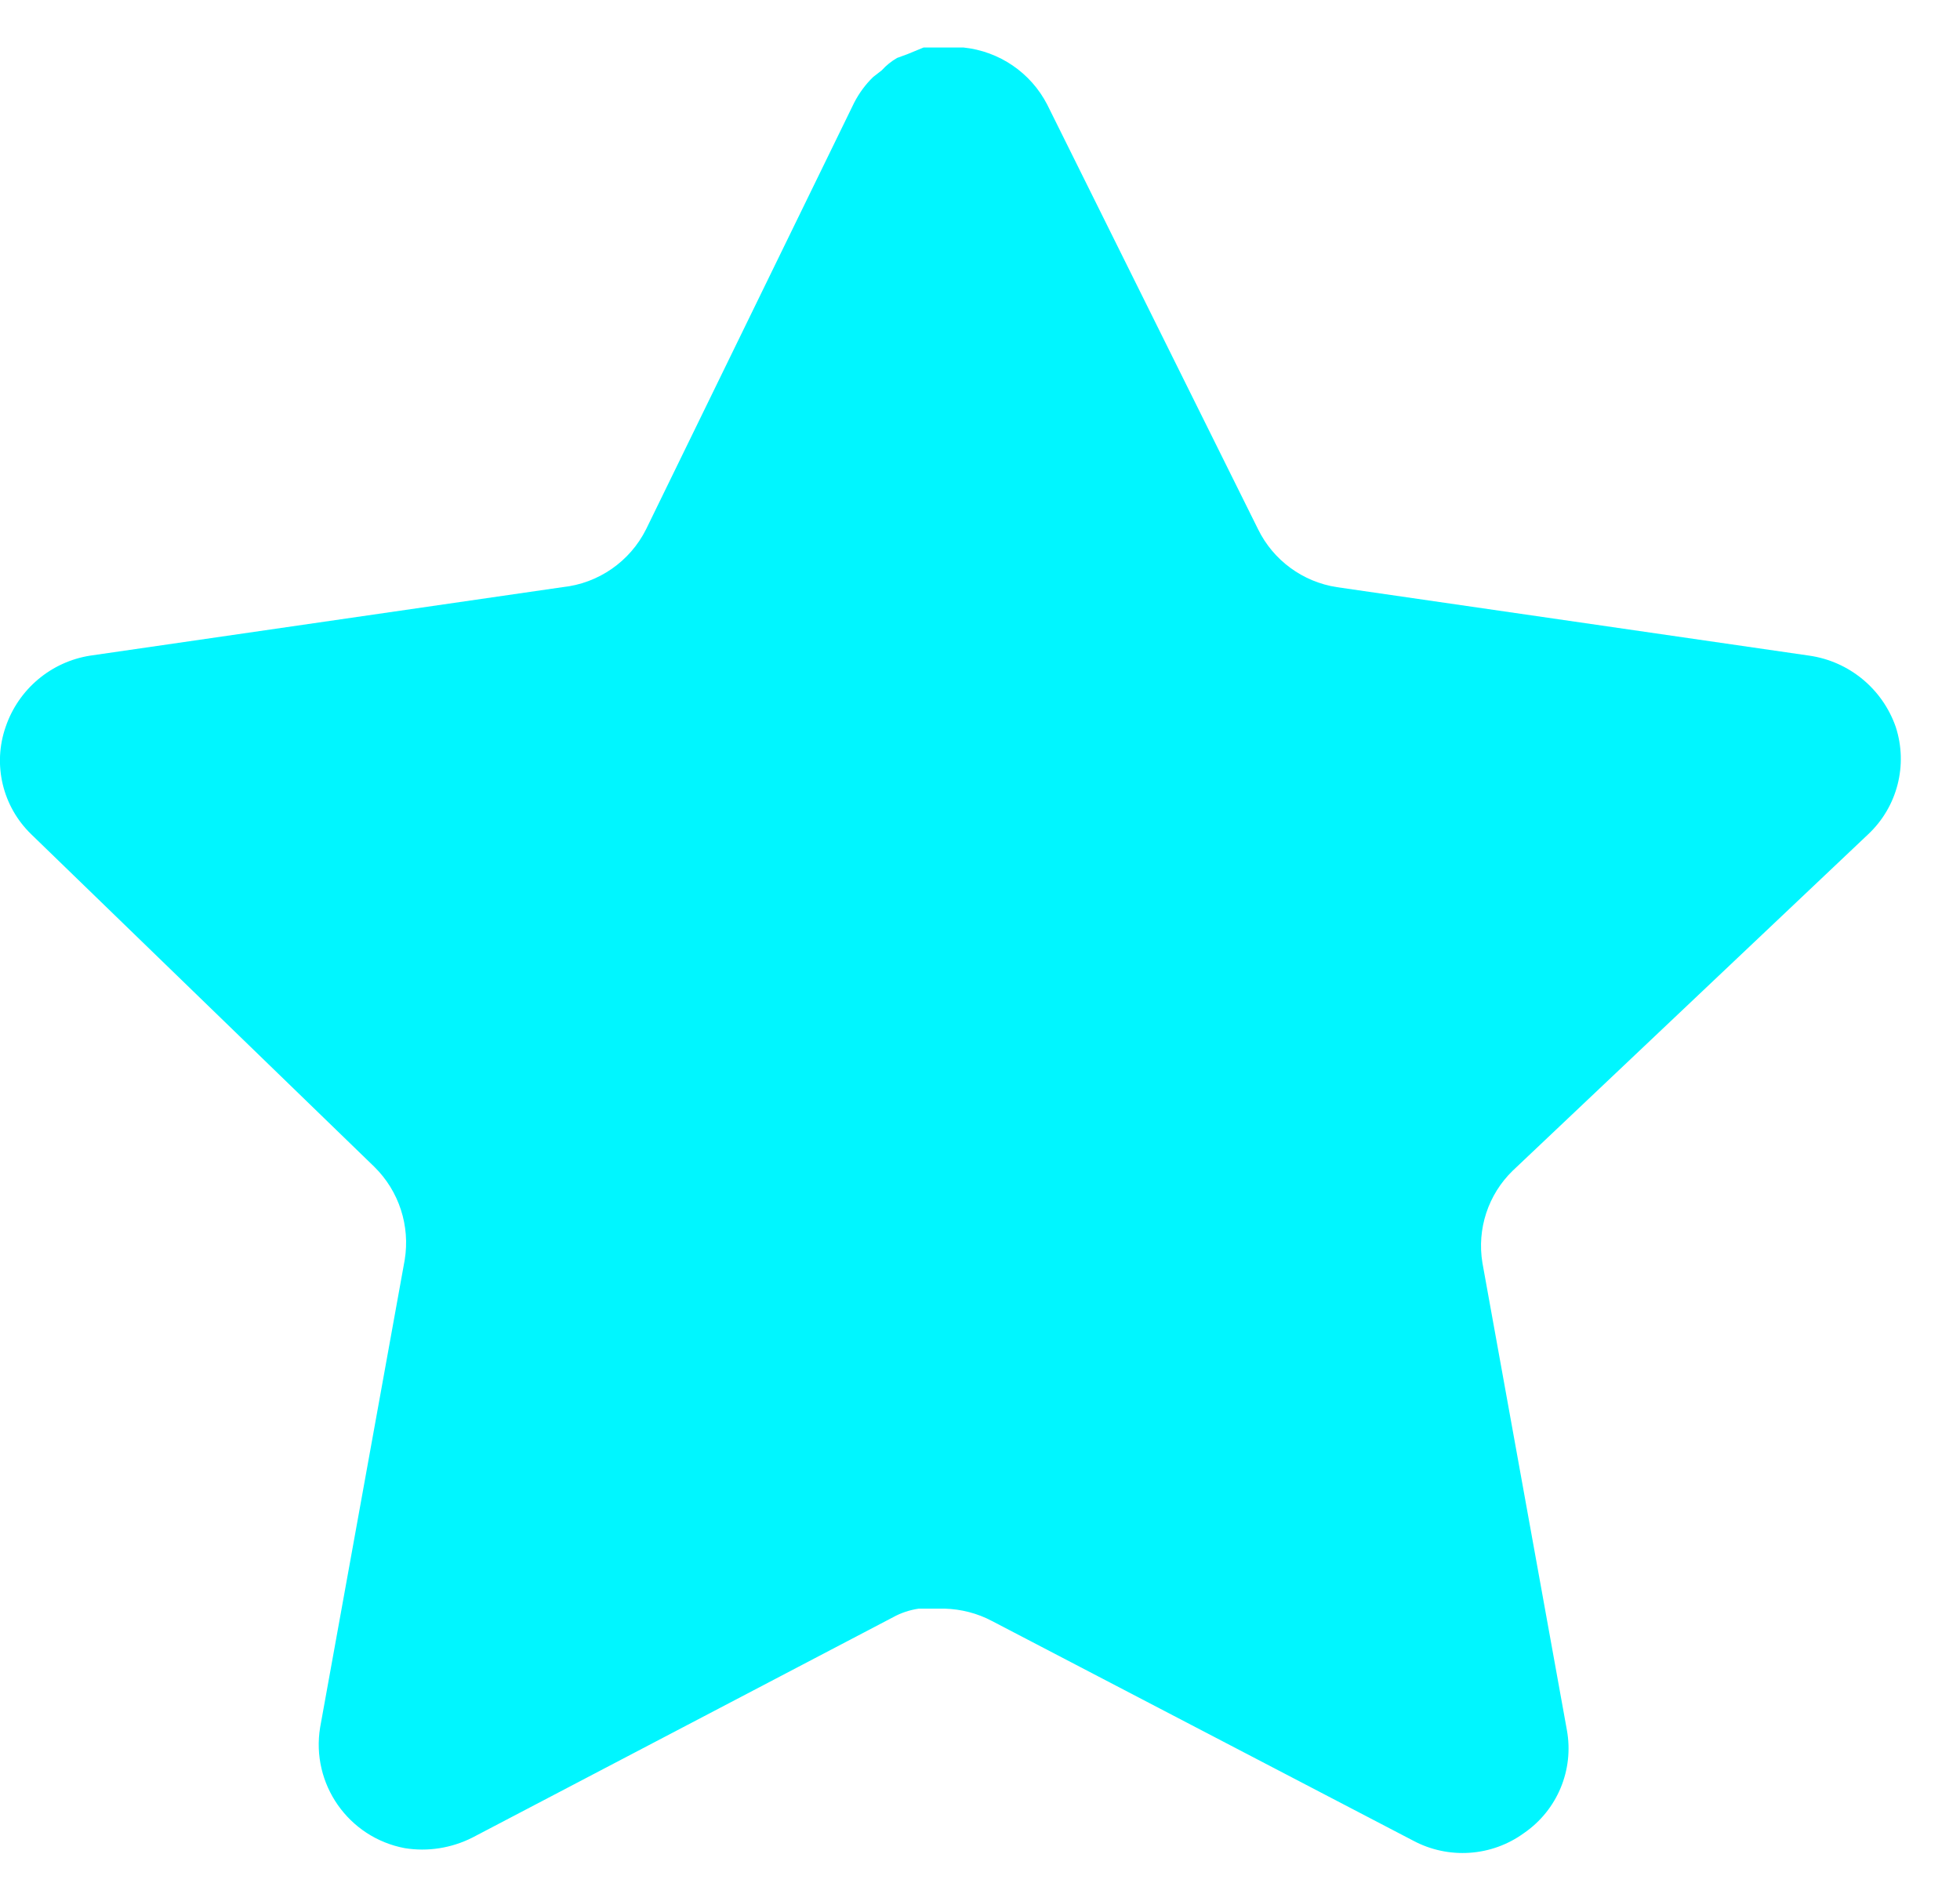
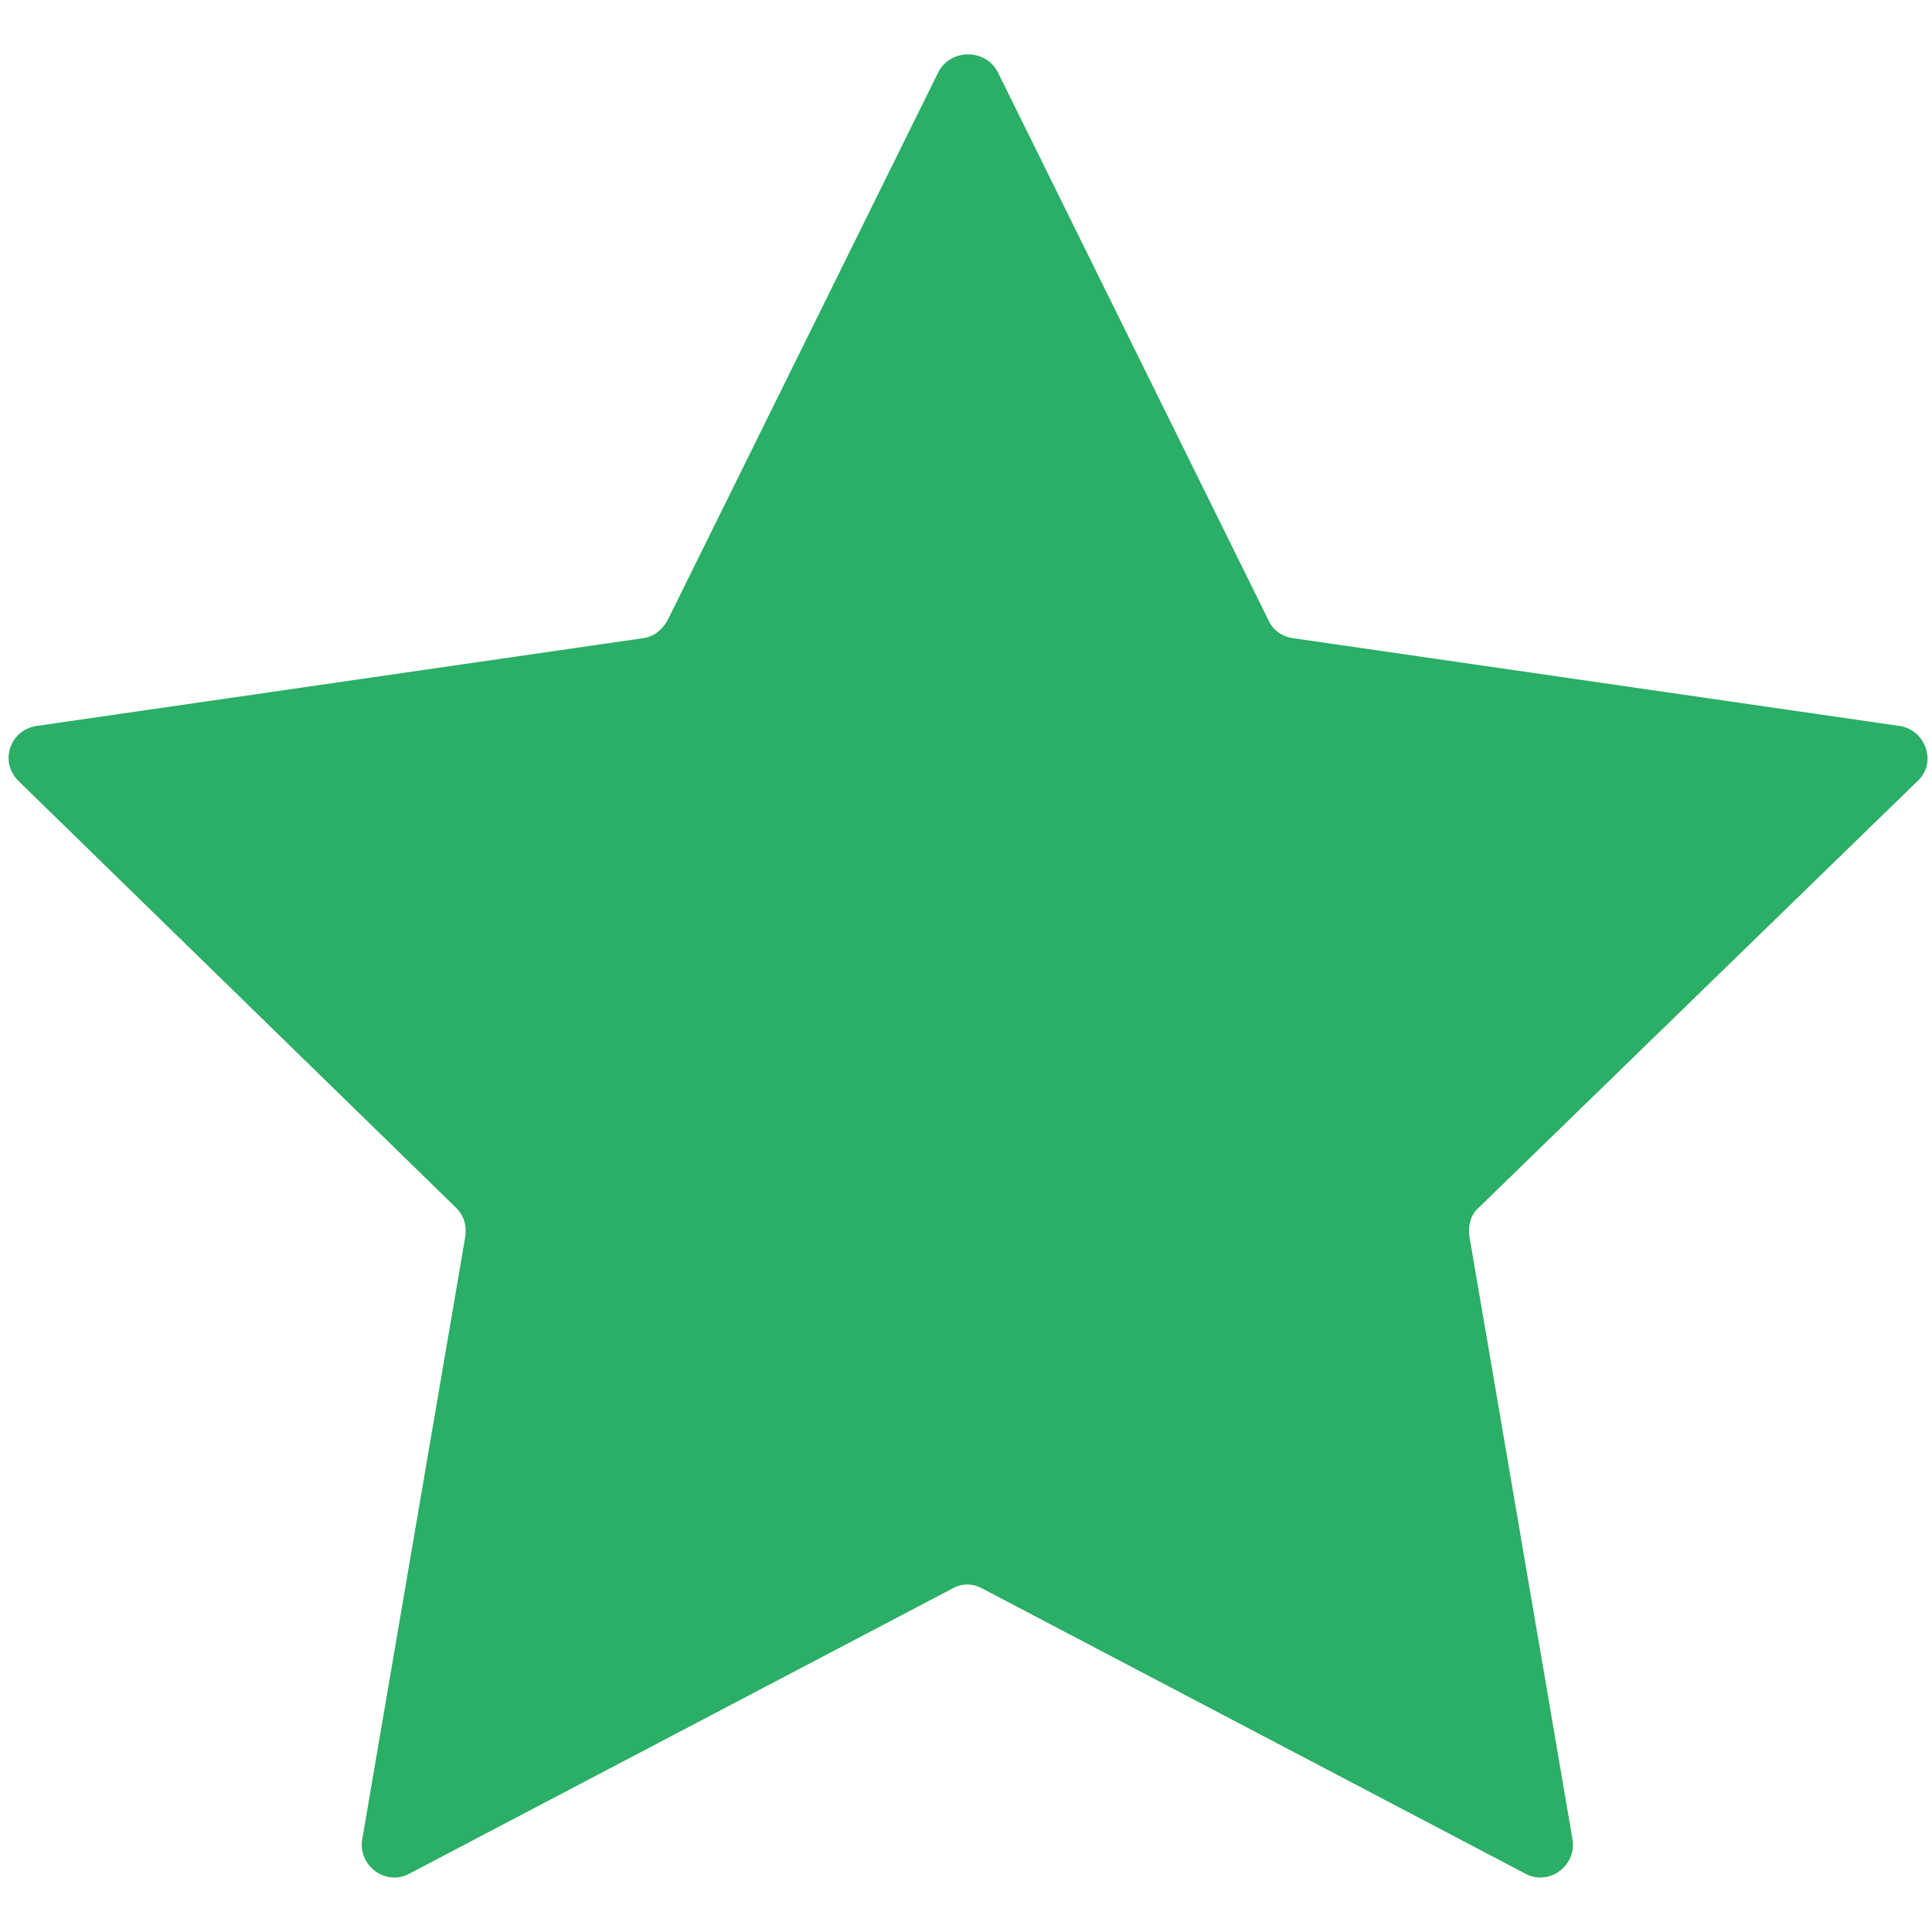
- <svg xmlns="http://www.w3.org/2000/svg" width="33" height="32" viewBox="0 0 33 32" fill="none">
-   <path d="M25.47 19.712C25.055 20.114 24.865 20.695 24.959 21.264L26.382 29.136C26.502 29.803 26.22 30.479 25.662 30.864C25.114 31.264 24.386 31.312 23.79 30.992L16.703 27.296C16.457 27.165 16.183 27.095 15.903 27.087H15.47C15.319 27.109 15.172 27.157 15.038 27.231L7.95 30.944C7.599 31.12 7.202 31.183 6.814 31.12C5.866 30.941 5.234 30.039 5.39 29.087L6.814 21.215C6.908 20.64 6.718 20.056 6.303 19.648L0.526 14.048C0.042 13.579 -0.126 12.875 0.095 12.24C0.31 11.607 0.857 11.144 1.518 11.04L9.47 9.887C10.074 9.824 10.606 9.456 10.878 8.912L14.382 1.728C14.465 1.568 14.572 1.421 14.702 1.296L14.846 1.184C14.921 1.101 15.007 1.032 15.103 0.976L15.278 0.912L15.55 0.8H16.223C16.825 0.863 17.354 1.223 17.631 1.76L21.182 8.912C21.438 9.435 21.935 9.799 22.51 9.887L30.462 11.04C31.134 11.136 31.695 11.6 31.918 12.24C32.127 12.882 31.946 13.586 31.454 14.048L25.47 19.712Z" fill="#00F6FF" />
+ <svg xmlns="http://www.w3.org/2000/svg" width="500" zoomAndPan="magnify" viewBox="0 0 375 375" height="500" preserveAspectRatio="xMidYMid meet" version="1.0">
+   <defs>
+     <clipPath id="fcd37252b4">
+       <path d="M 1.691 10.477 L 374.375 10.477 L 374.375 364.523 L 1.691 364.523 Z M 1.691 10.477 " clip-rule="nonzero" />
+     </clipPath>
+   </defs>
+   <g clip-path="url(#fcd37252b4)">
+     <path fill="#2bae66" d="M 193.641 13.941 L 246.23 120.418 C 247.031 122.281 248.902 123.613 251.035 123.879 L 368.77 140.918 C 373.84 141.715 375.977 148.105 372.238 151.562 L 287.078 234.352 C 285.477 235.68 284.941 237.809 285.207 239.941 L 305.23 357.062 C 306.031 362.121 300.691 366.113 296.152 363.719 L 190.703 308.352 C 188.832 307.285 186.699 307.285 184.828 308.352 L 79.379 363.719 C 74.84 366.113 69.5 362.121 70.301 357.062 L 90.324 239.941 C 90.59 237.809 90.055 235.945 88.453 234.352 L 3.559 151.562 C -0.18 147.836 1.957 141.715 7.031 140.918 L 124.762 123.879 C 126.898 123.613 128.5 122.281 129.566 120.418 L 182.16 13.941 C 184.562 9.418 191.234 9.418 193.641 13.941 Z M 193.641 13.941 " fill-opacity="1" fill-rule="nonzero" />
+   </g>
</svg>
